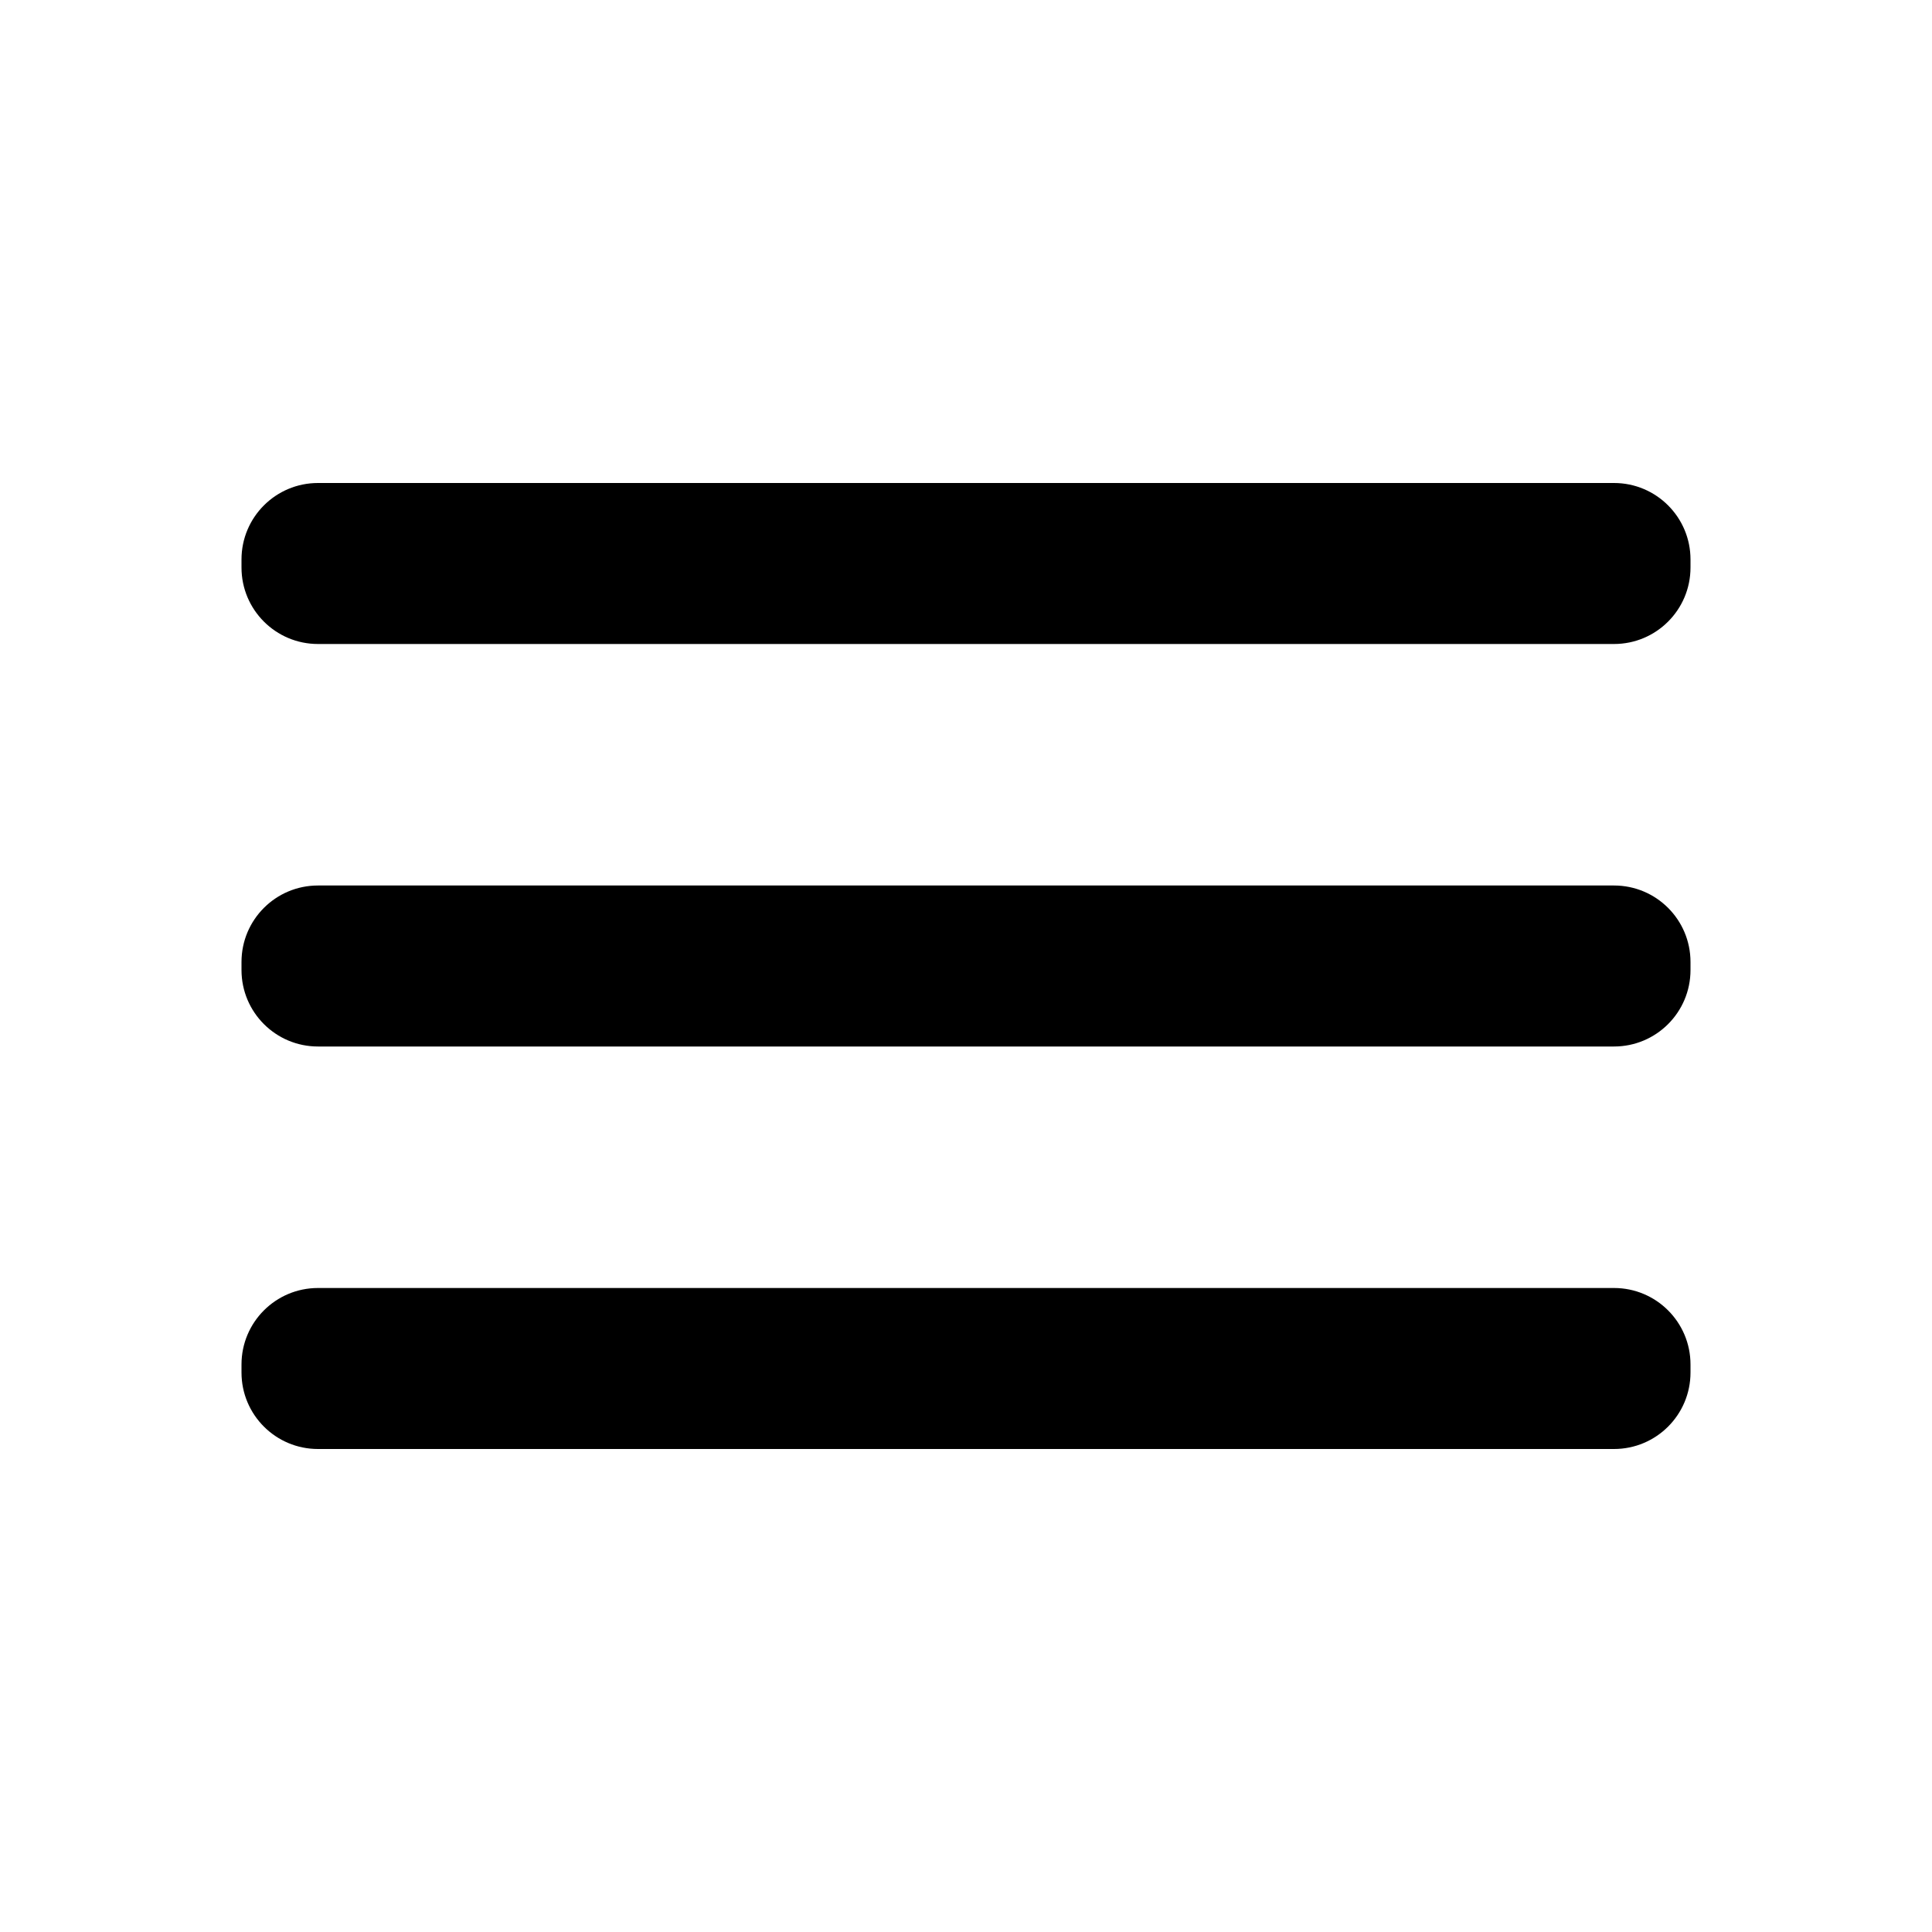
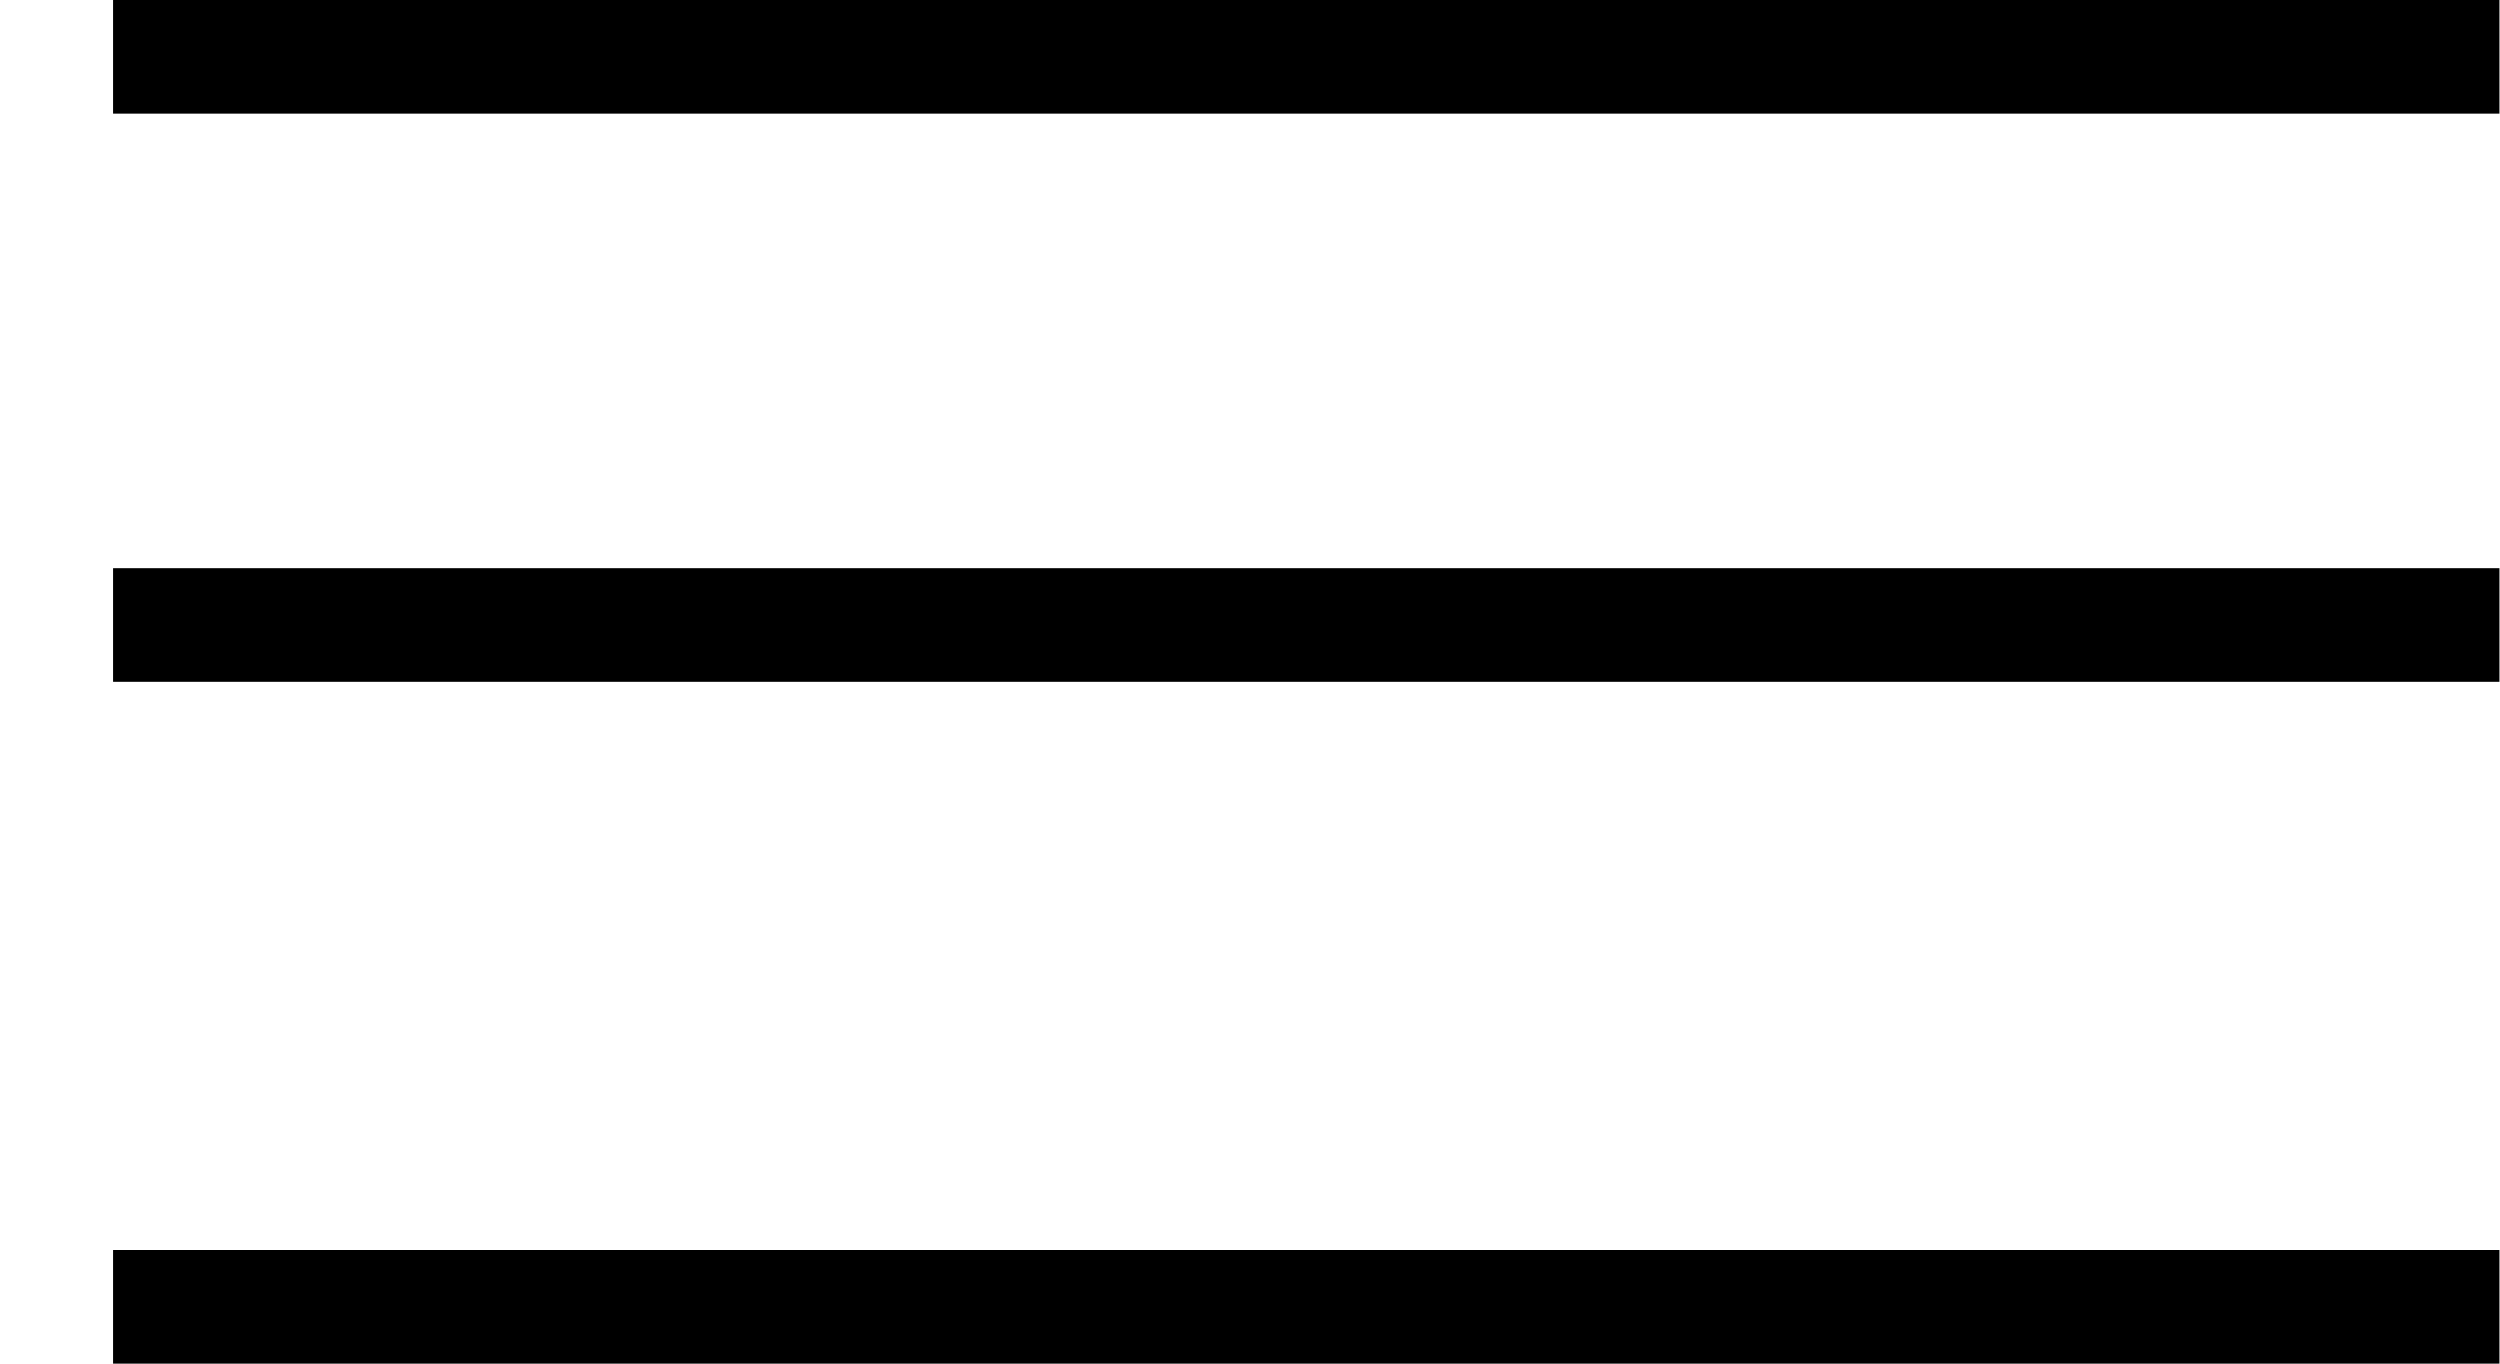
- <svg xmlns="http://www.w3.org/2000/svg" viewBox="0 0 24 24">
-   <g data-name="Layer 2">
-     <g data-name="menu">
-       <rect width="24" height="24" opacity="0" transform="rotate(180 12 12)" />
-       <rect width="18" height="2" x="3" y="11" rx=".95" ry=".95" />
-       <rect width="18" height="2" x="3" y="16" rx=".95" ry=".95" />
-       <rect width="18" height="2" x="3" y="6" rx=".95" ry=".95" />
-     </g>
-   </g>
+ <svg xmlns="http://www.w3.org/2000/svg" width="22" height="12" viewBox="0 0 22 12" fill="none">
+   <line x1="0.995" y1="0.5" x2="21.995" y2="0.5" stroke="black" />
+   <line x1="0.995" y1="5.5" x2="21.995" y2="5.5" stroke="black" />
+   <line x1="0.995" y1="11.5" x2="21.995" y2="11.5" stroke="black" />
</svg>
